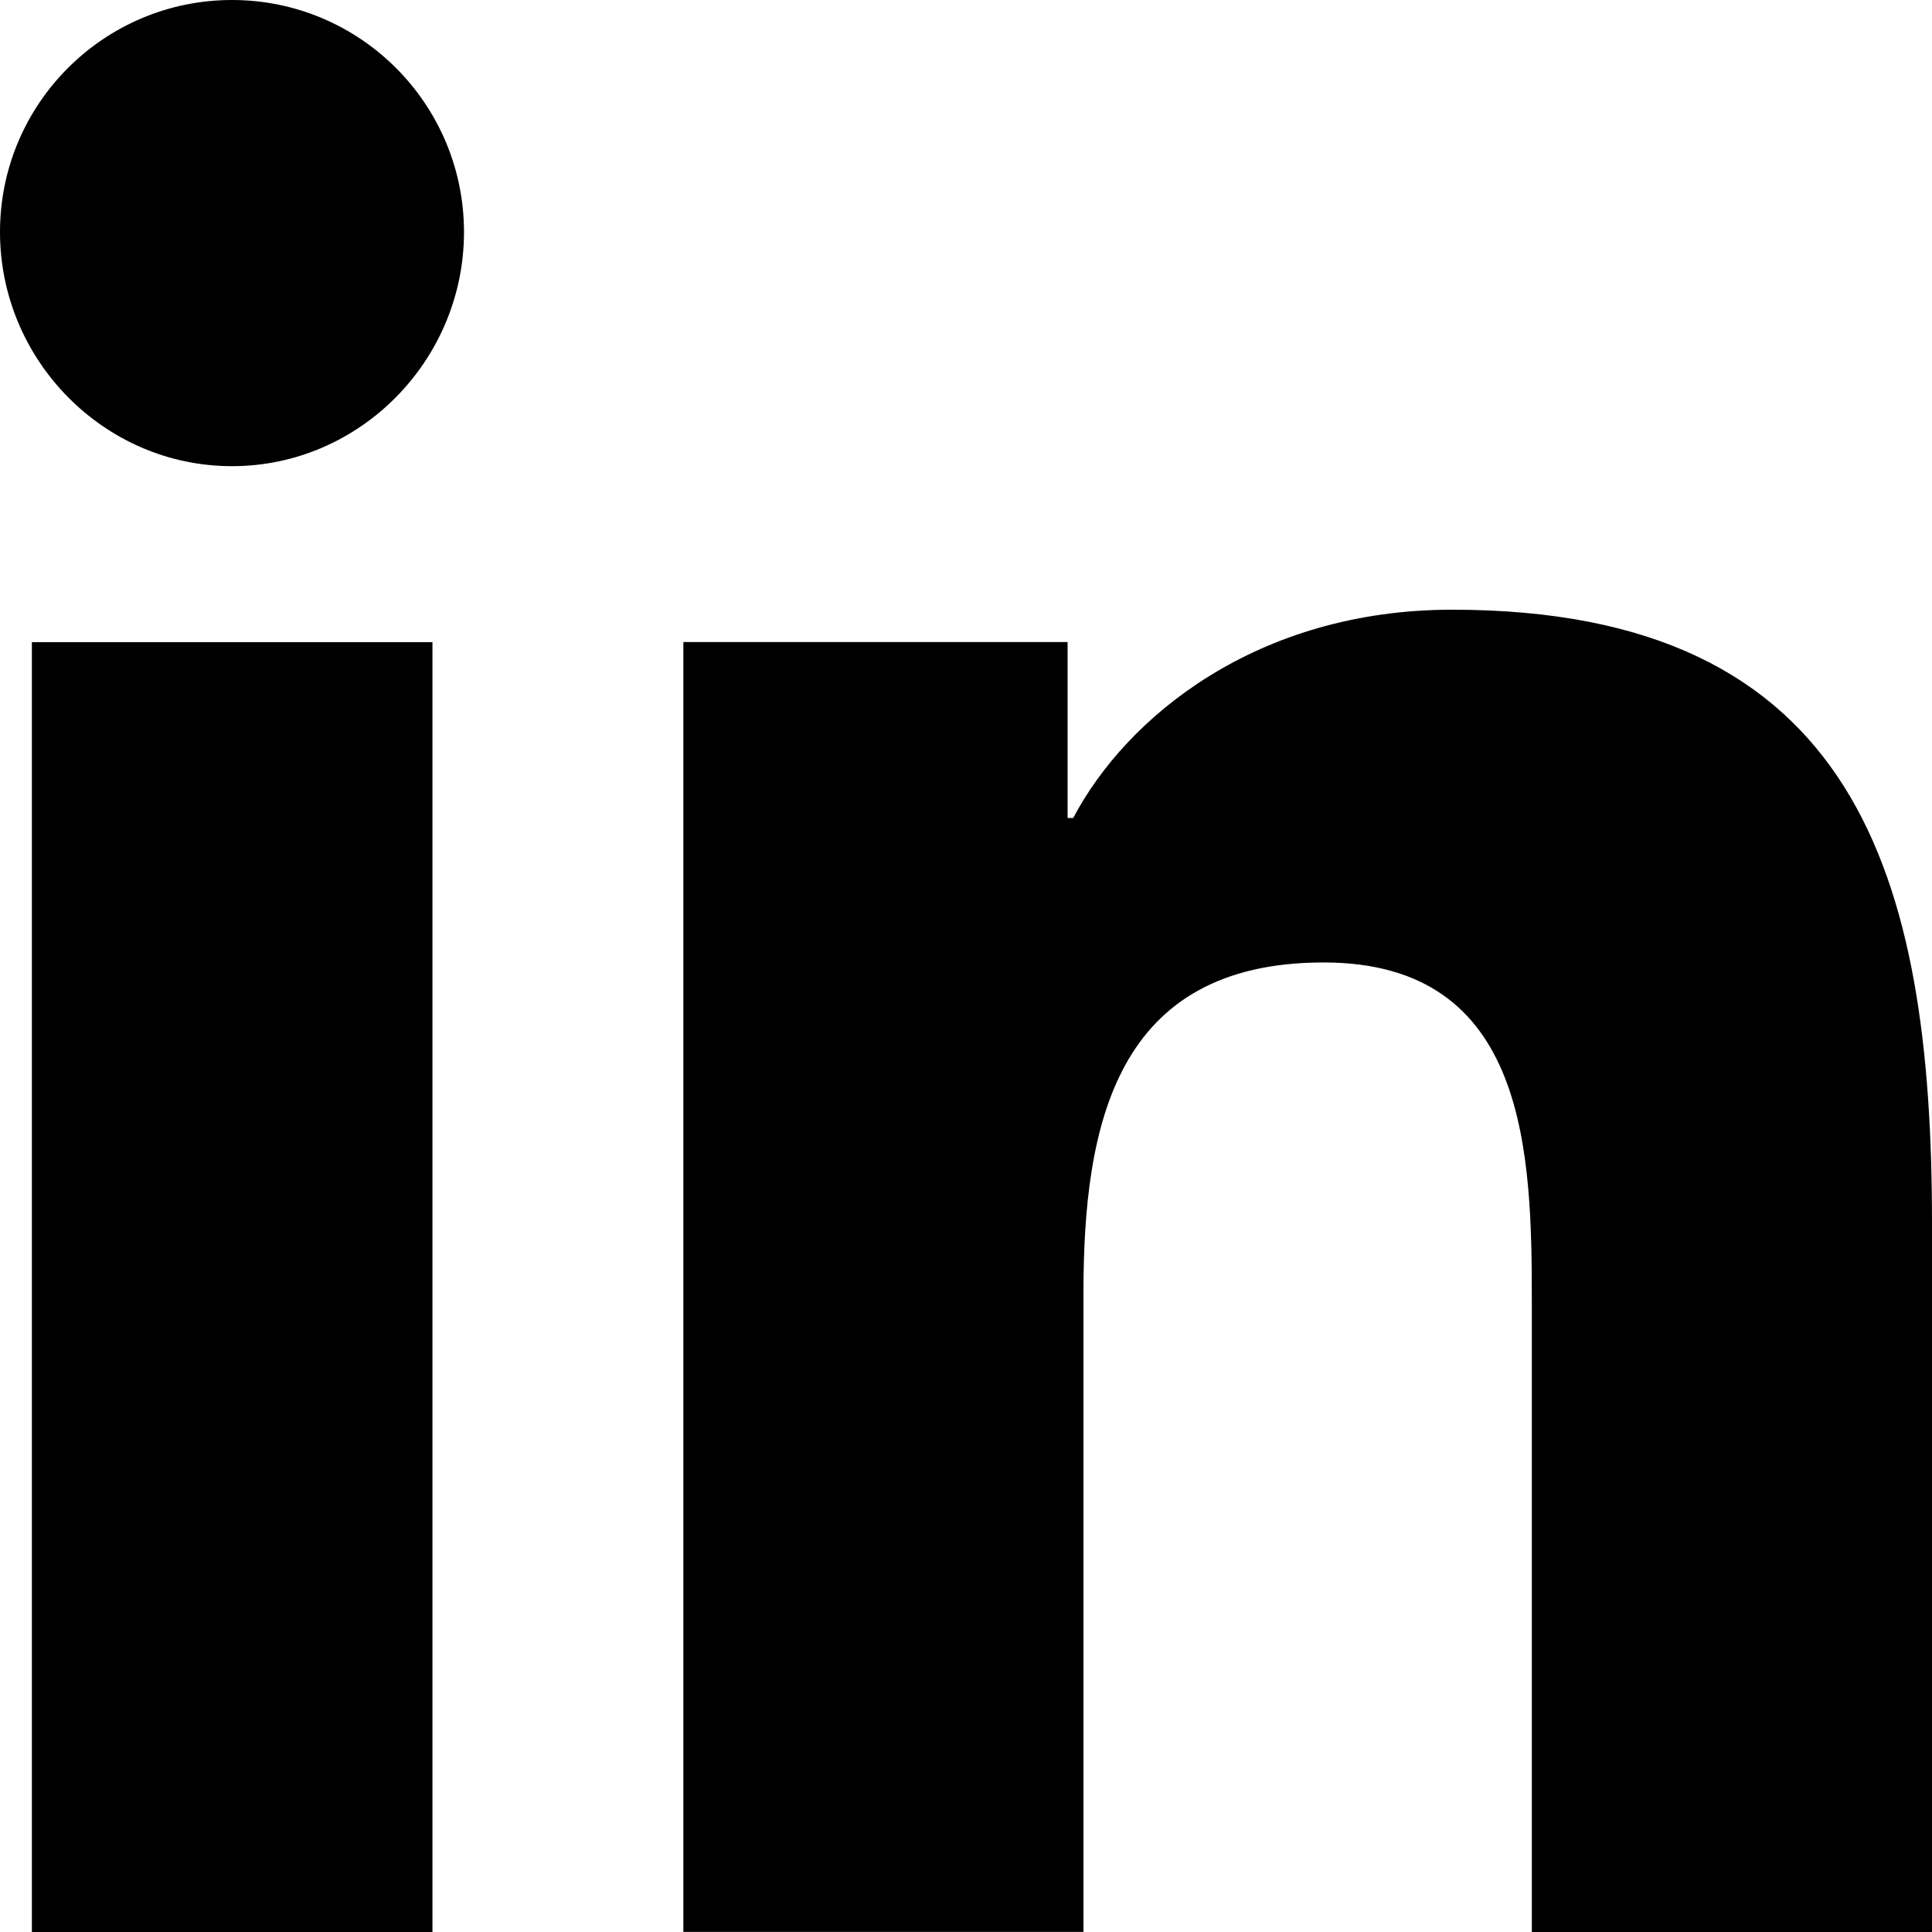
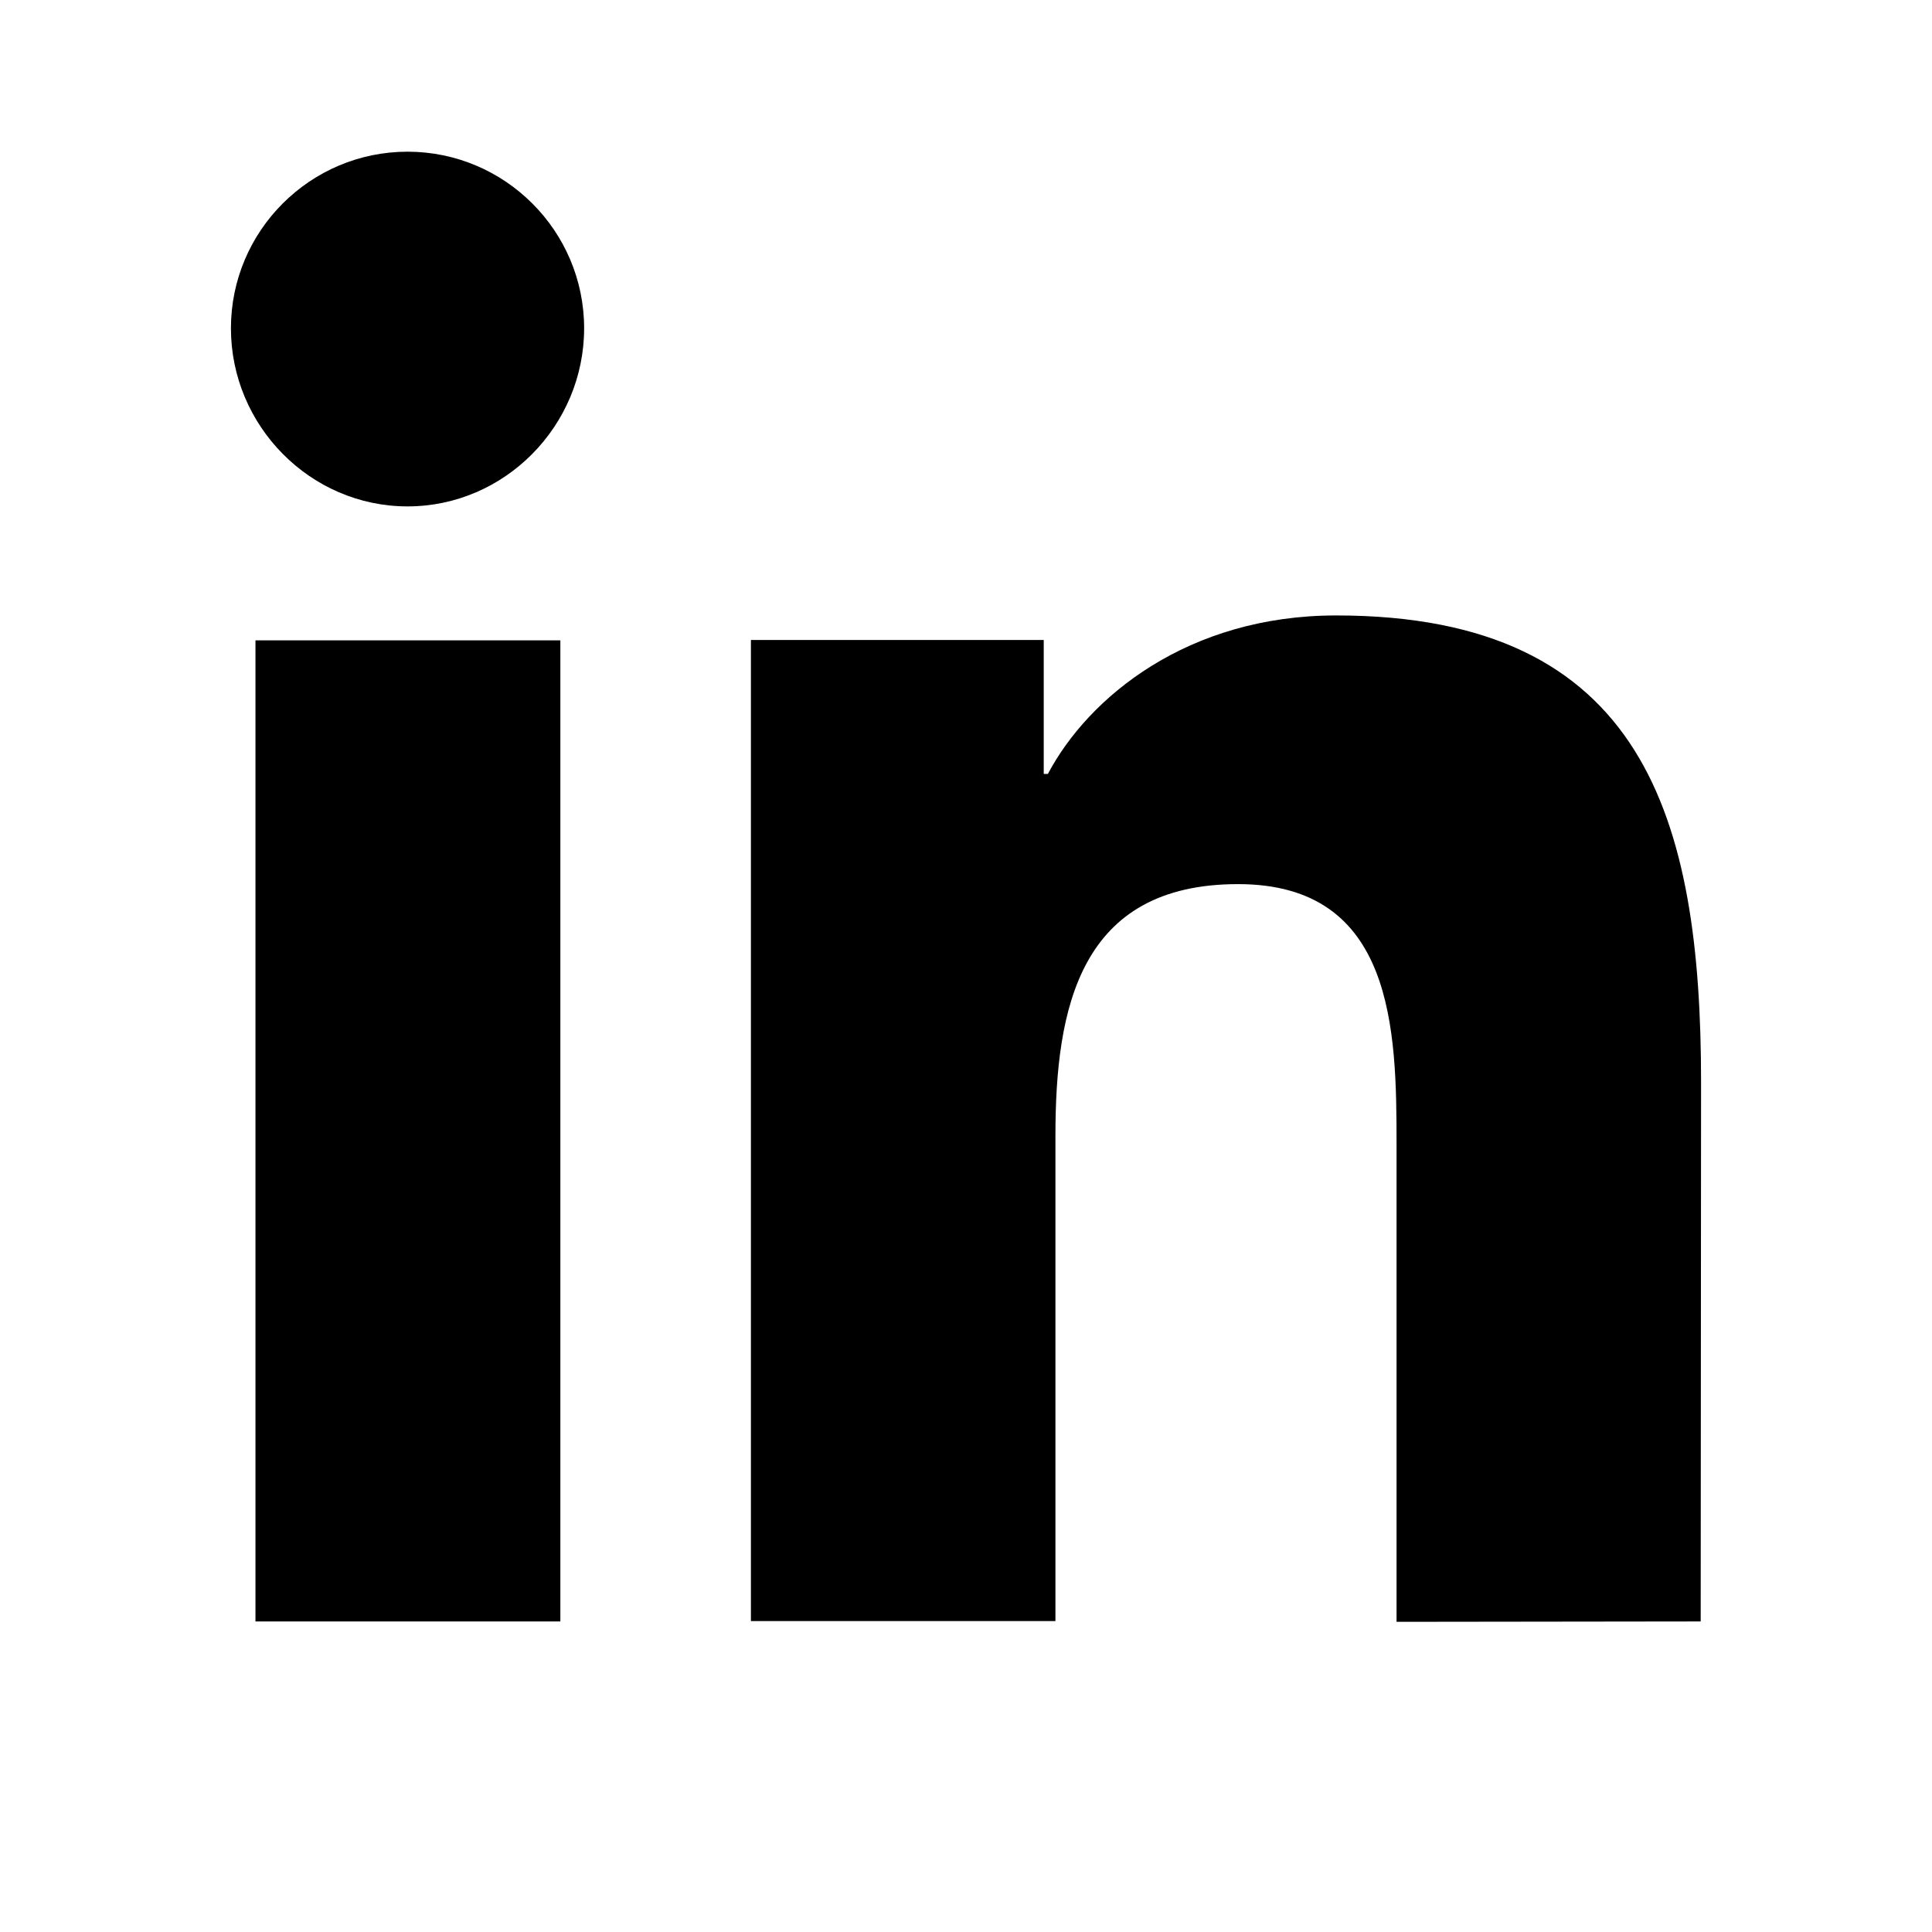
- <svg xmlns="http://www.w3.org/2000/svg" id="Bold" enable-background="new 0 0 24 24" height="512" viewBox="0 0 24 24" width="512">
-   <path d="m23.994 24v-.001h.006v-8.802c0-4.306-.927-7.623-5.961-7.623-2.42 0-4.044 1.328-4.707 2.587h-.07v-2.185h-4.773v16.023h4.97v-7.934c0-2.089.396-4.109 2.983-4.109 2.549 0 2.587 2.384 2.587 4.243v7.801z" />
-   <path d="m.396 7.977h4.976v16.023h-4.976z" />
-   <path d="m2.882 0c-1.591 0-2.882 1.291-2.882 2.882s1.291 2.909 2.882 2.909 2.882-1.318 2.882-2.909c-.001-1.591-1.292-2.882-2.882-2.882z" />
+ <svg xmlns="http://www.w3.org/2000/svg" version="1.1" id="Bold" x="0px" y="0px" viewBox="0 0 512 512" style="enable-background:new 0 0 512 512;" xml:space="preserve">
+   <g>
+     <path d="M450.7,429.7L450.7,429.7L450.7,429.7l0.1-142.9c0-69.9-15-123.7-96.7-123.7c-39.3,0-65.6,21.6-76.4,42h-1.1v-35.5H199v260   h80.7V301c0-33.9,6.4-66.7,48.4-66.7c41.4,0,42,38.7,42,68.9v126.6L450.7,429.7z" />
+     <path d="M67.7,169.7h80.8v260H67.7V169.7z" />
+     <path d="M108,40.2c-25.8,0-46.8,21-46.8,46.8s21,47.2,46.8,47.2s46.8-21.4,46.8-47.2C154.8,61.2,133.8,40.2,108,40.2z" />
+   </g>
</svg>
